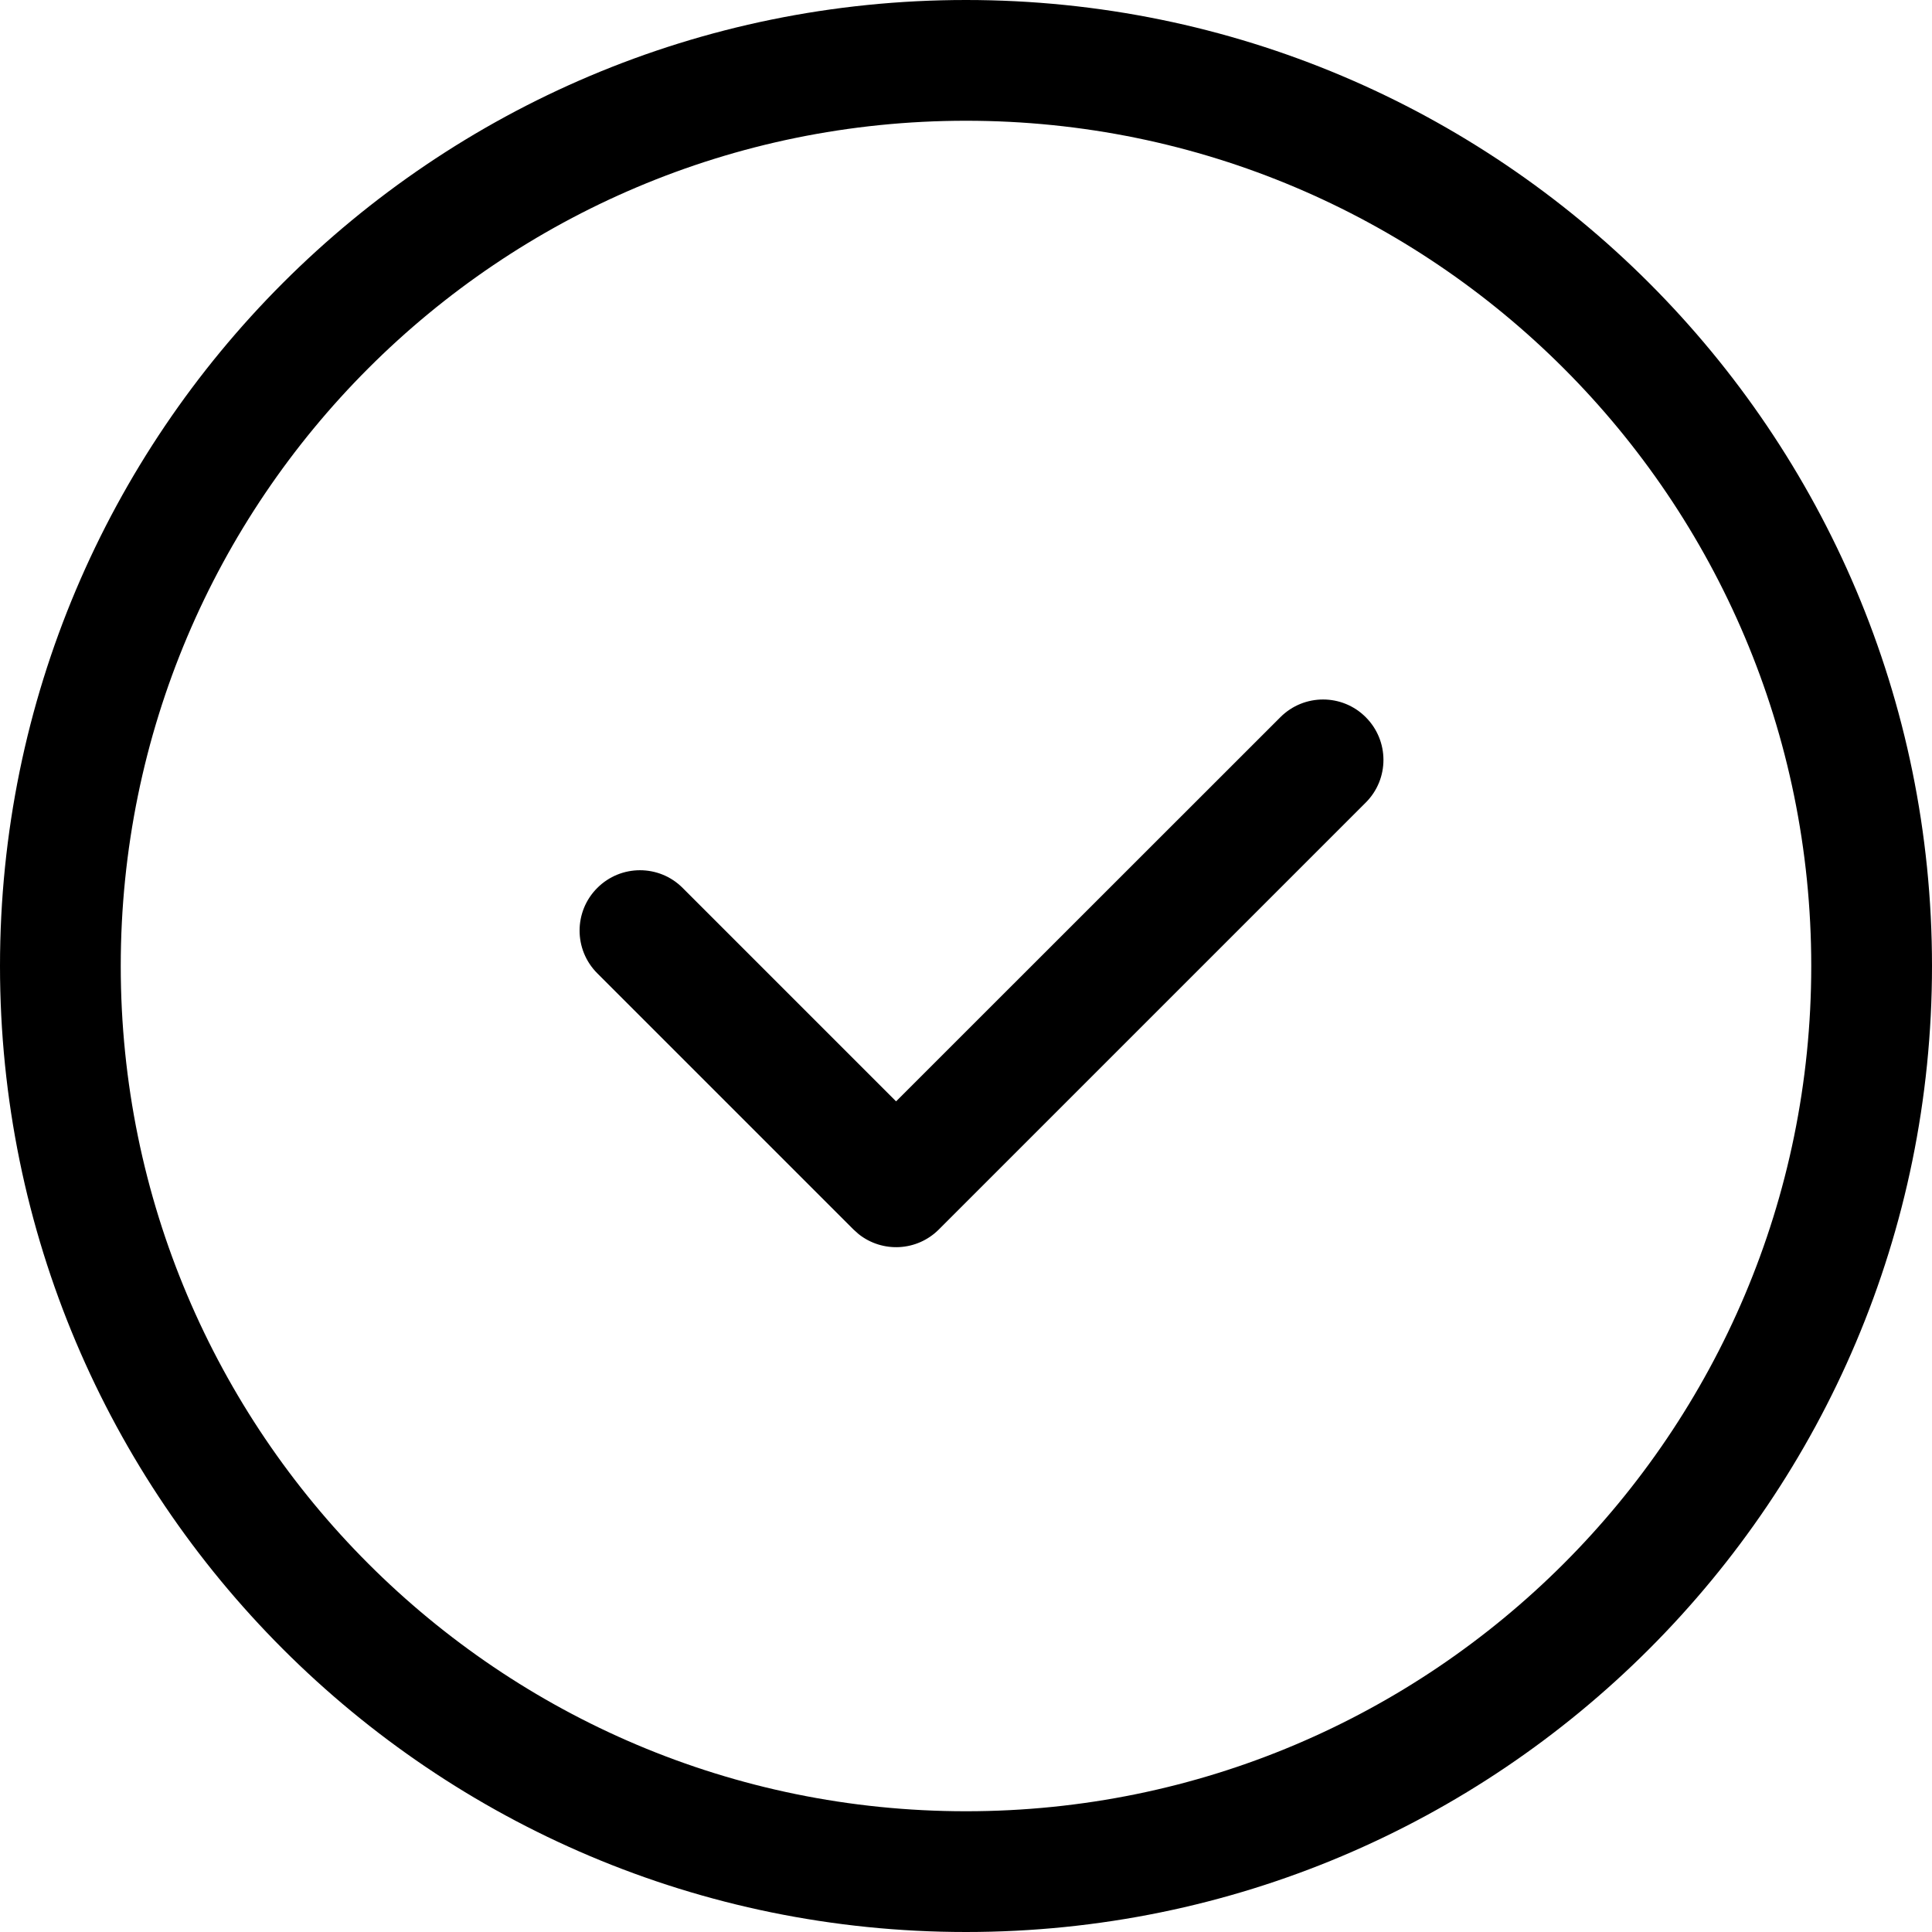
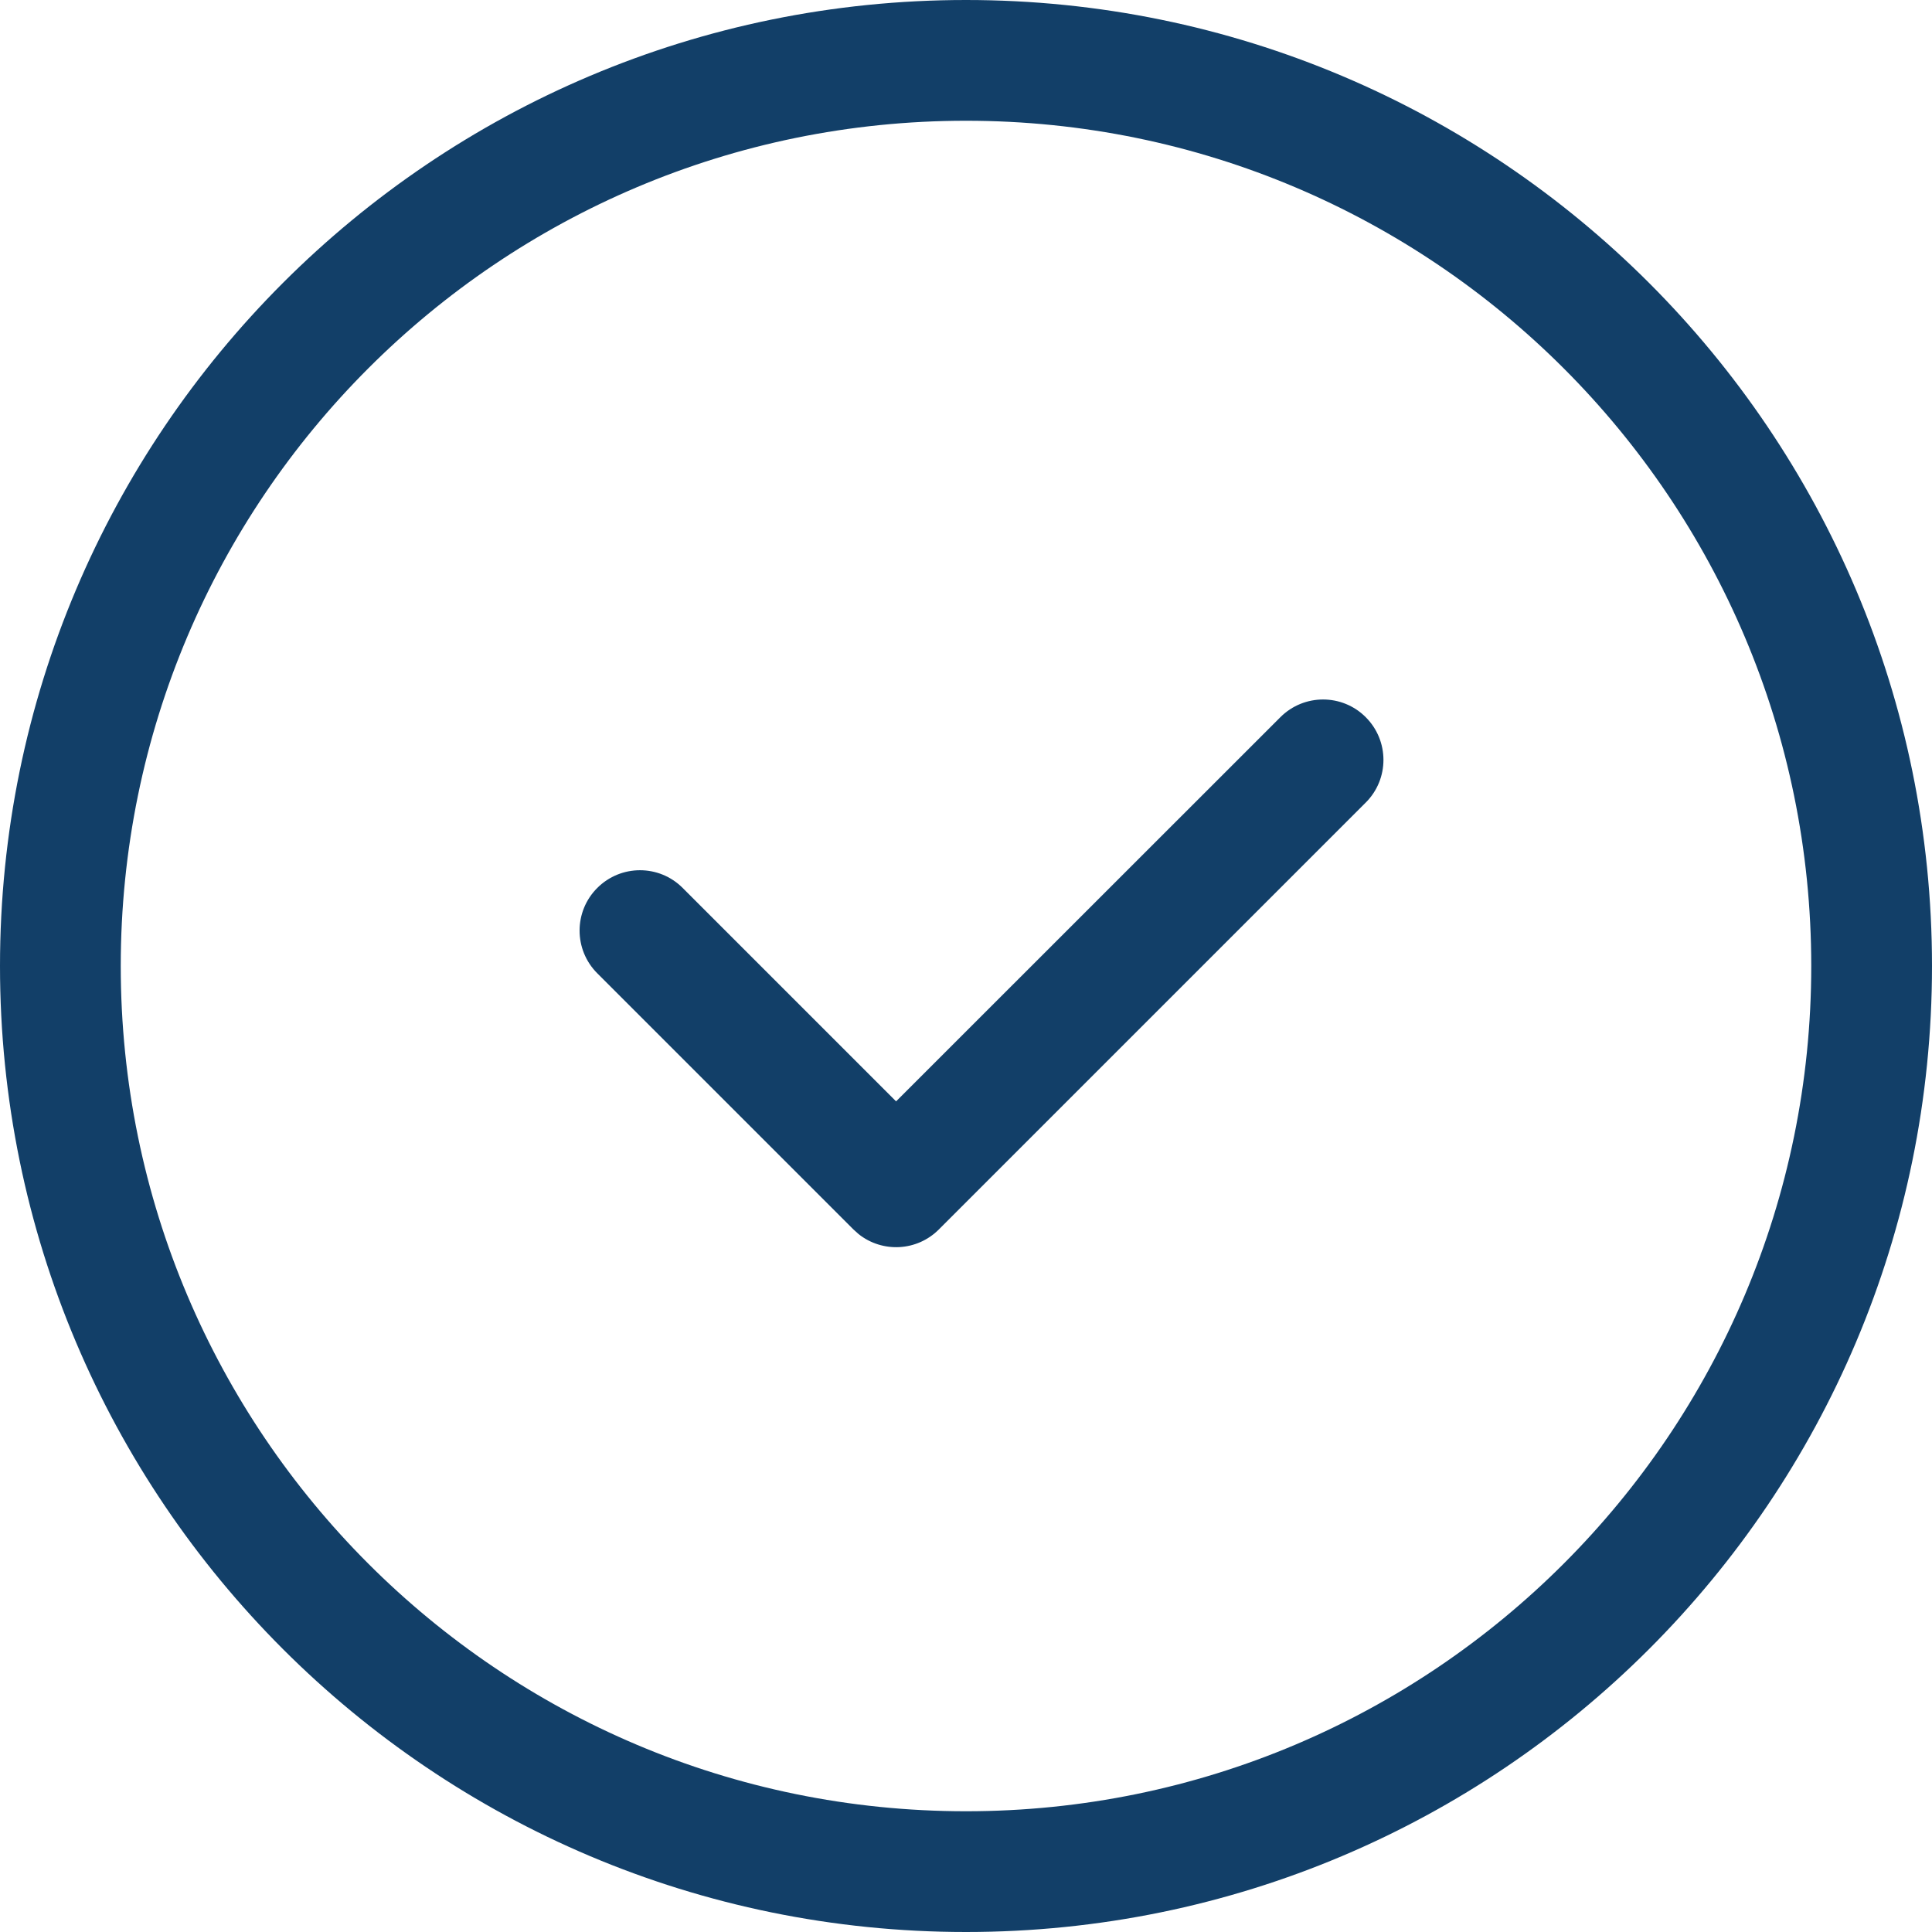
- <svg xmlns="http://www.w3.org/2000/svg" fill="#000000" viewBox="0 0 32 32">
+ <svg xmlns="http://www.w3.org/2000/svg" fill="#123F68" viewBox="0 0 32 32">
  <g>
    <path d="m16 0c8.837 0 16 7.163 16 16s-7.163 16-16 16-16-7.163-16-16 7.163-16 16-16zm0 2c-7.732 0-14 6.268-14 14s6.268 14 14 14 14-6.268 14-14-6.268-14-14-14zm6.621 9.879c.391.391.391 1.024 0 1.414l-7.071 7.071c-.363.363-.934.389-1.327.078l-.087-.078-4.243-4.243c-.391-.391-.391-1.024 0-1.414.391-.391 1.024-.391 1.414 0l3.535 3.535 6.365-6.363c.391-.391 1.024-.391 1.414 0z" />
  </g>
</svg>
